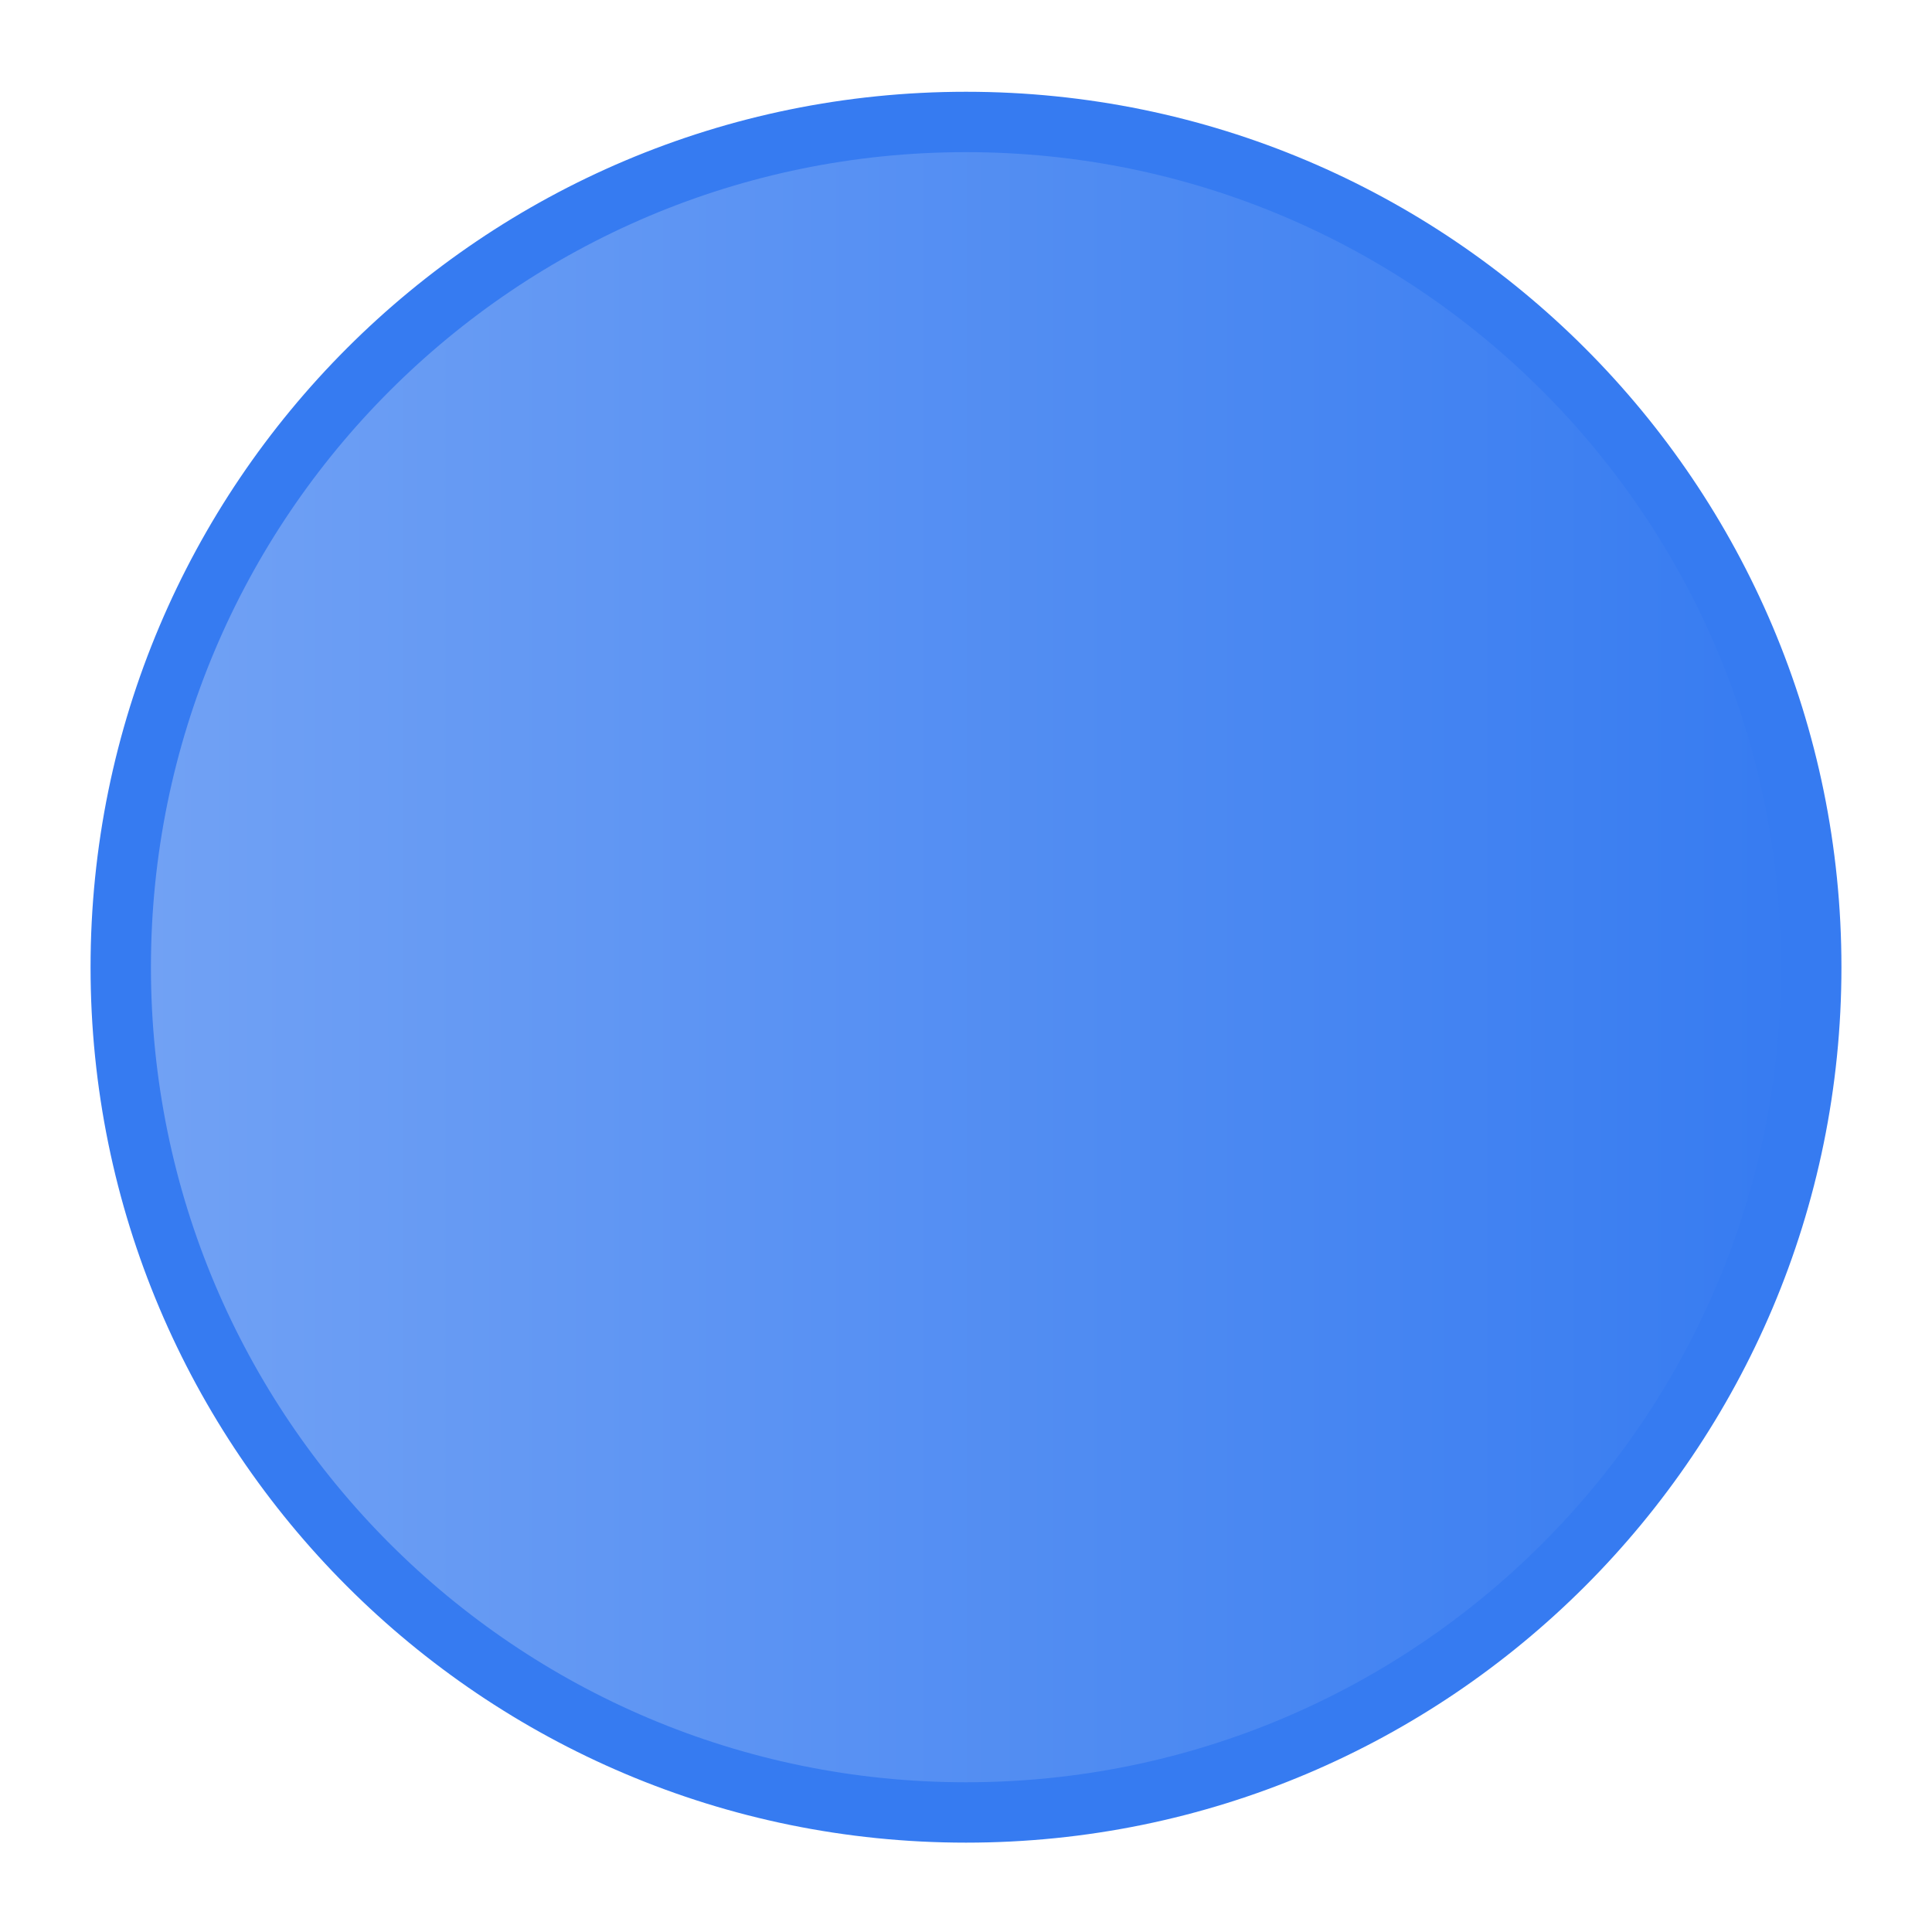
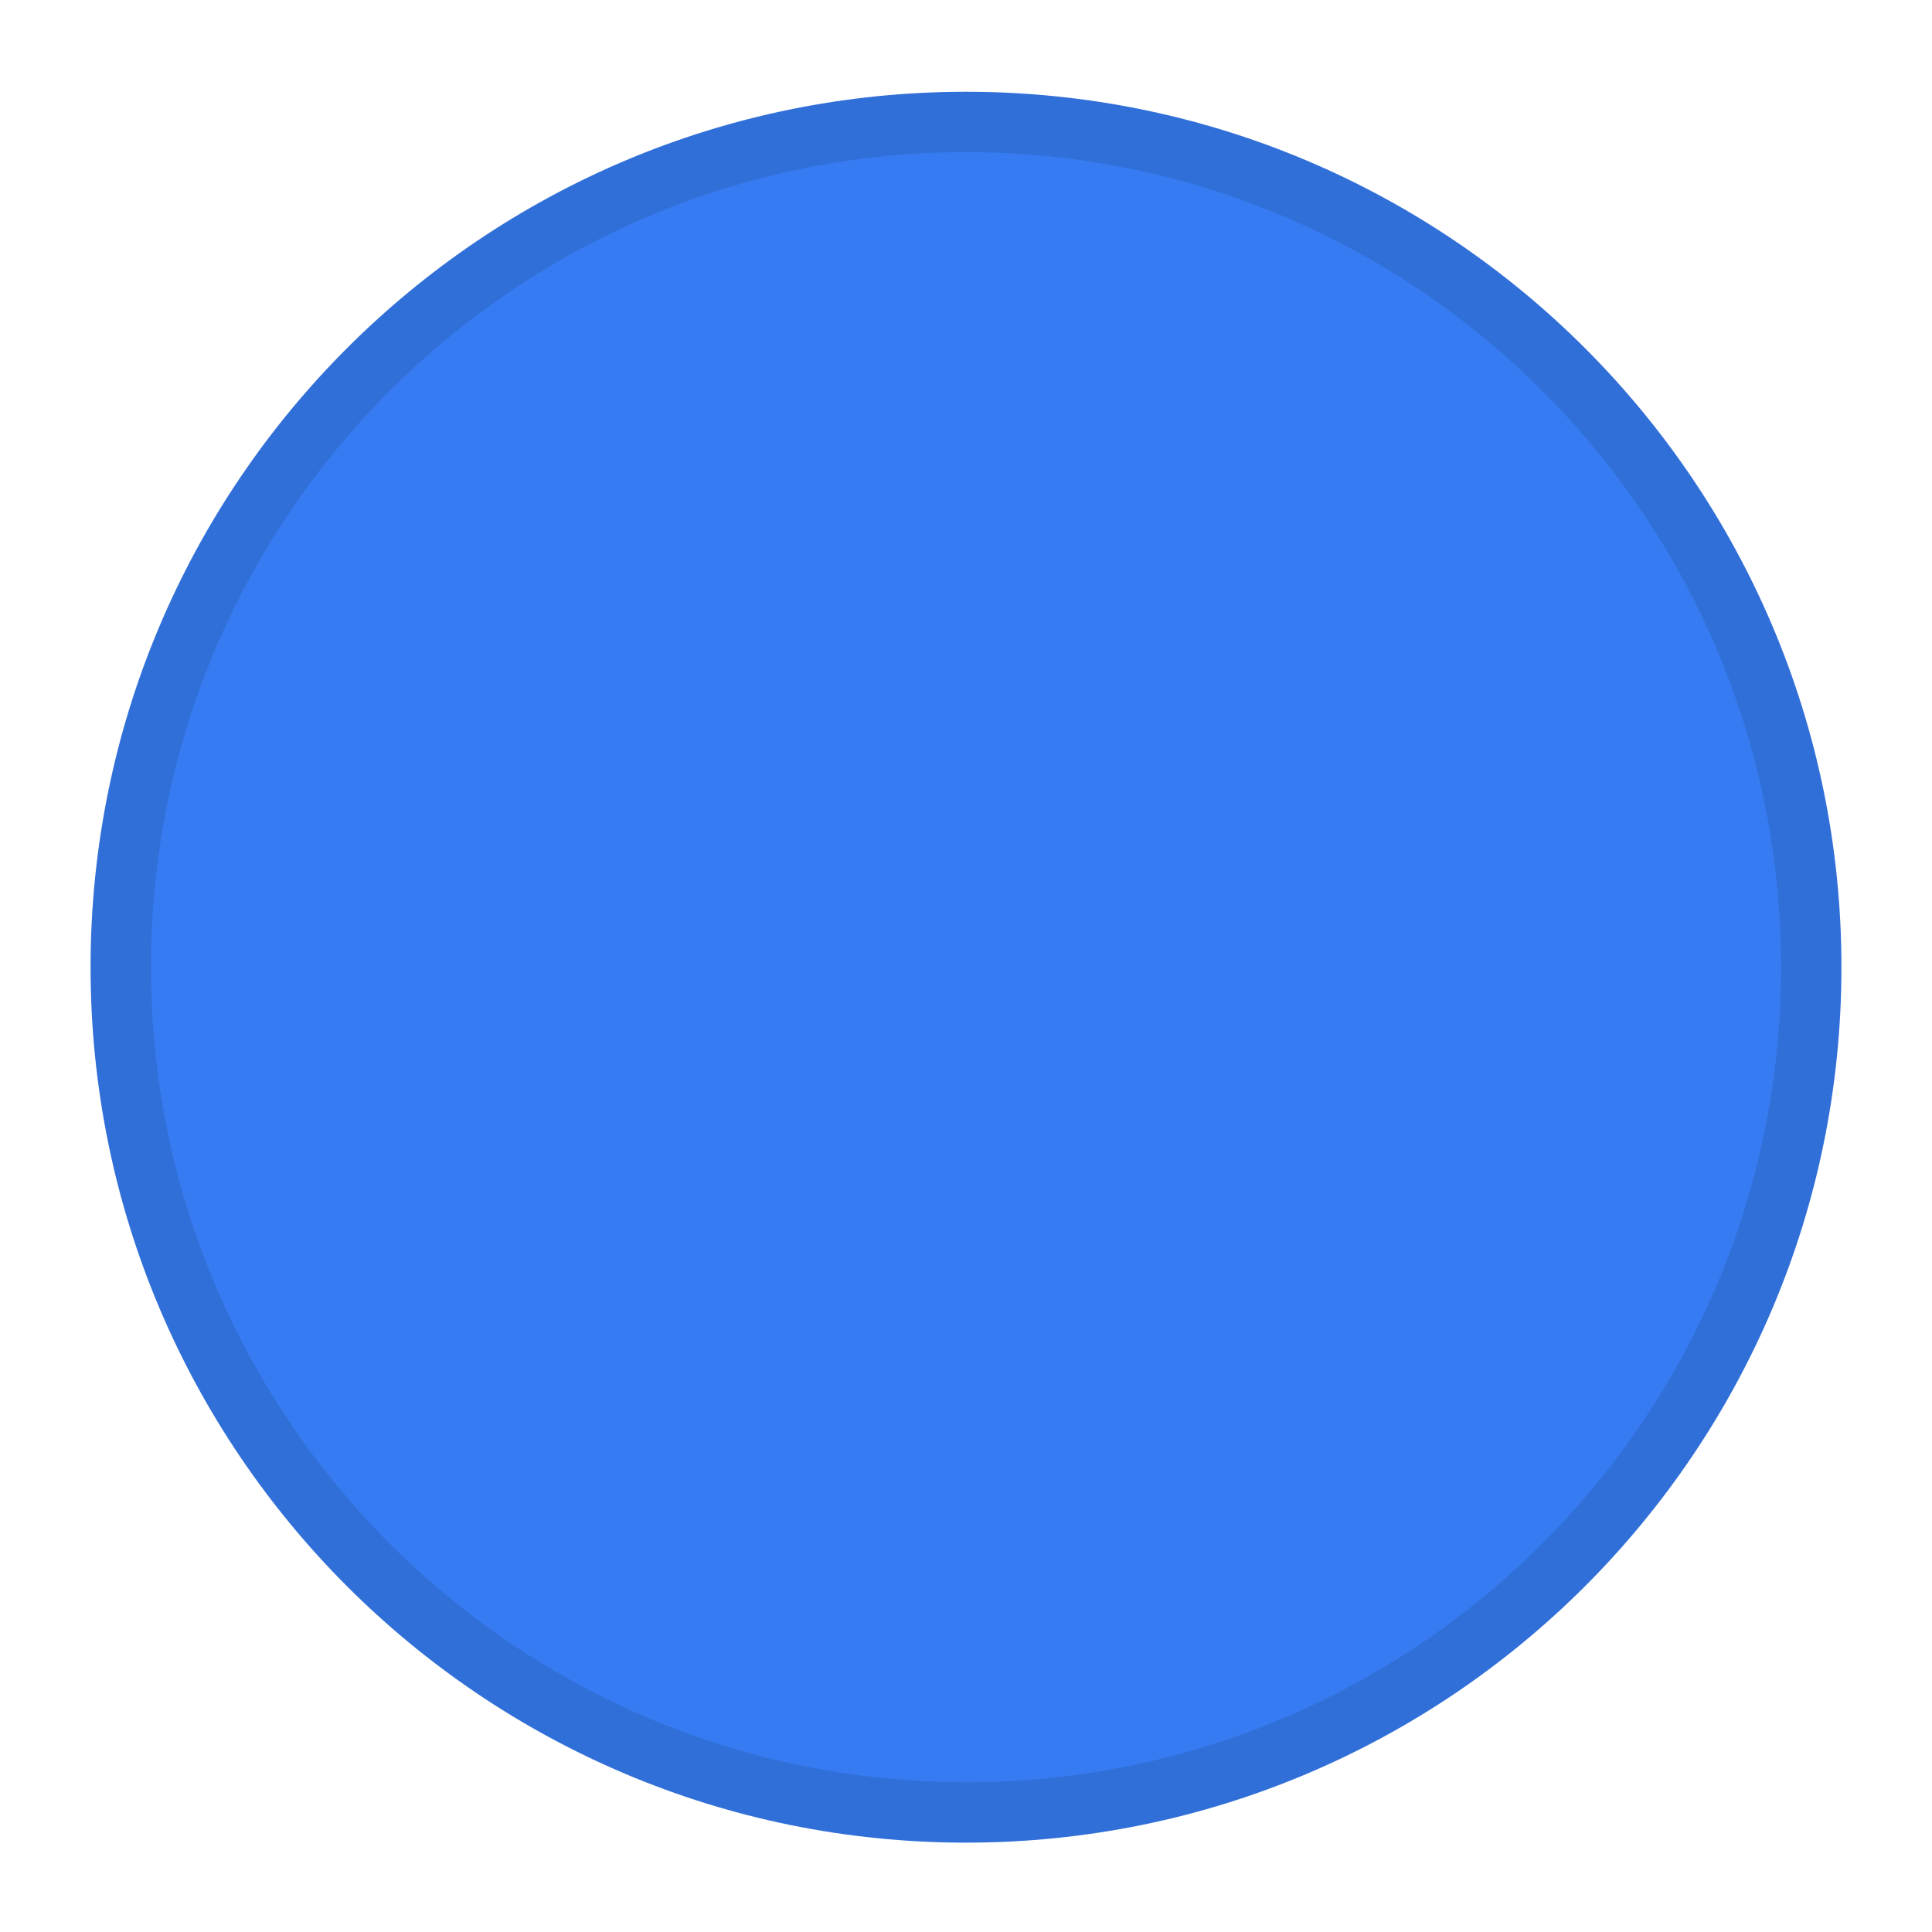
- <svg xmlns="http://www.w3.org/2000/svg" xmlns:xlink="http://www.w3.org/1999/xlink" id="svg1824" version="1.1" height="16" width="16">
-   <defs id="defs64">
-     <linearGradient id="app-menu">
-       <stop id="stop2" offset="0" style="stop-color:#5ebdab" />
-       <stop id="stop4" offset="1" style="stop-color:#19a187" />
-     </linearGradient>
-     <linearGradient id="close-button">
-       <stop id="stop7" offset="0" style="stop-color:#e15e5e" />
-       <stop id="stop9" offset="1" style="stop-color:#d41919" />
-     </linearGradient>
-     <linearGradient id="maximize-button">
-       <stop id="stop12" offset="0" style="stop-color:#72a2f4" />
-       <stop id="stop14" offset="1" style="stop-color:#367bf1" />
-     </linearGradient>
-     <linearGradient id="minimize-button">
-       <stop id="stop17" offset="0" style="stop-color:#fea44c" />
-       <stop id="stop19" offset="1" style="stop-color:#fd7d00" />
-     </linearGradient>
-     <linearGradient id="app-menu-dark">
-       <stop id="stop22" offset="0" style="stop-color:#47b49f" />
-       <stop id="stop24" offset="1" style="stop-color:#19a187" />
-     </linearGradient>
-     <linearGradient id="close-button-dark">
-       <stop id="stop27" offset="0" style="stop-color:#dd4747" />
-       <stop id="stop29" offset="1" style="stop-color:#d41919" />
-     </linearGradient>
-     <linearGradient id="maximize-button-dark">
-       <stop id="stop32" offset="0" style="stop-color:#4a88f1" />
-       <stop id="stop34" offset="1" style="stop-color:#367bf1" />
-     </linearGradient>
-     <linearGradient id="minimize-button-dark">
-       <stop id="stop37" offset="0" style="stop-color:#fd9733" />
-       <stop id="stop39" offset="1" style="stop-color:#fd7d00" />
-     </linearGradient>
-     <linearGradient xlink:href="#minimize-button" gradientUnits="userSpaceOnUse" y2="-177.63" y1="-177.63" x2="602" x1="588" id="linearGradient1827" />
-     <linearGradient xlink:href="#maximize-button" gradientUnits="userSpaceOnUse" y2="-177.63" y1="-177.63" x2="631" x1="617" id="linearGradient1845" />
-     <linearGradient xlink:href="#minimize-button-dark" gradientUnits="userSpaceOnUse" y2="-177.64" y1="-177.64" x2="602" x1="588" id="linearGradient1859" />
-     <linearGradient xlink:href="#minimize-button-dark" gradientUnits="userSpaceOnUse" y2="99" y1="99" x2="381" x1="367" id="linearGradient1861" />
-     <linearGradient xlink:href="#minimize-button-dark" gradientUnits="userSpaceOnUse" y2="116" y1="116" x2="381" x1="367" id="linearGradient1863" />
-     <linearGradient xlink:href="#minimize-button" gradientUnits="userSpaceOnUse" y2="255" y1="255" x2="1383" x1="1369" id="linearGradient1865" />
-     <linearGradient xlink:href="#minimize-button" gradientUnits="userSpaceOnUse" y2="99" y1="99" x2="139" x1="125" id="linearGradient1867" />
-     <linearGradient xlink:href="#maximize-button-dark" gradientUnits="userSpaceOnUse" y2="116" y1="116" x2="401" x1="387" id="linearGradient1877" />
-     <linearGradient xlink:href="#maximize-button-dark" gradientUnits="userSpaceOnUse" y2="99" y1="99" x2="401" x1="387" id="linearGradient1879" />
-     <linearGradient xlink:href="#maximize-button" gradientUnits="userSpaceOnUse" y2="255" y1="255" x2="1383" x1="1369" id="linearGradient1881" />
-     <linearGradient xlink:href="#maximize-button" gradientUnits="userSpaceOnUse" y2="99" y1="99" x2="159" x1="145" id="linearGradient1883" />
-     <linearGradient xlink:href="#close-button" gradientUnits="userSpaceOnUse" y2="65" y1="65" x2="179" x1="165" id="linearGradient1891" />
-     <linearGradient xlink:href="#close-button-dark" gradientUnits="userSpaceOnUse" y2="65" y1="65" x2="421" x1="407" id="linearGradient1901" />
-     <linearGradient xlink:href="#close-button-dark" gradientUnits="userSpaceOnUse" y2="99" y1="99" x2="421" x1="407" id="linearGradient1903" />
-     <linearGradient xlink:href="#close-button-dark" gradientUnits="userSpaceOnUse" y2="116" y1="116" x2="421" x1="407" id="linearGradient1905" />
-     <linearGradient xlink:href="#close-button" gradientUnits="userSpaceOnUse" y2="255" y1="255" x2="1383" x1="1369" id="linearGradient1907" />
-     <linearGradient xlink:href="#close-button" gradientUnits="userSpaceOnUse" y2="99" y1="99" x2="179" x1="165" id="linearGradient1909" />
-     <linearGradient xlink:href="#app-menu" gradientUnits="userSpaceOnUse" y2="65" y1="65" x2="179" x1="165" id="linearGradient1916" />
-     <linearGradient xlink:href="#app-menu" gradientUnits="userSpaceOnUse" gradientTransform="translate(20)" y2="99" y1="99" x2="179" x1="165" id="linearGradient2049" />
-     <linearGradient xlink:href="#maximize-button-dark" gradientUnits="userSpaceOnUse" y2="-177.63" y1="-177.63" x2="631" x1="617" id="linearGradient1953" />
-     <linearGradient xlink:href="#app-menu-dark" gradientUnits="userSpaceOnUse" gradientTransform="translate(20)" y2="99" y1="99" x2="179" x1="165" id="linearGradient1963" />
-     <linearGradient xlink:href="#app-menu-dark" gradientUnits="userSpaceOnUse" y2="65" y1="65" x2="179" x1="165" id="linearGradient1967" />
-     <linearGradient y2="99" x2="179" y1="99" x1="165" gradientTransform="translate(20)" gradientUnits="userSpaceOnUse" id="linearGradient1830" xlink:href="#app-menu" />
-     <linearGradient y2="99" x2="179" y1="99" x1="165" gradientTransform="translate(20)" gradientUnits="userSpaceOnUse" id="linearGradient1832" xlink:href="#app-menu-dark" />
-   </defs>
+ <svg xmlns="http://www.w3.org/2000/svg" id="svg1760" version="1.1" height="16" width="16">
+   <defs id="defs1764" />
  <g transform="translate(-616,185.64)" id="titlebutton-maximize">
-     <path id="path676" style="fill:url(#linearGradient1845);stroke:#367bf1;stroke-width:0.5" d="m 624,-184.63 a 7,7 0 0 0 -7,7 7,7 0 0 0 7,7 7,7 0 0 0 7,-7 7,7 0 0 0 -7,-7 z" />
-     <rect id="rect678" style="fill:none" height="16" width="16" y="-185.64" x="616" />
+     <path id="path612" style="fill:#367bf1;stroke:#316fd8;stroke-width:0.5" d="m 624,-184.63 a 7,7 0 0 0 -7,7 7,7 0 0 0 7,7 7,7 0 0 0 7,-7 7,7 0 0 0 -7,-7 z" />
+     <rect id="rect614" style="fill:none" height="16" width="16" y="-185.64" x="616" />
  </g>
</svg>
